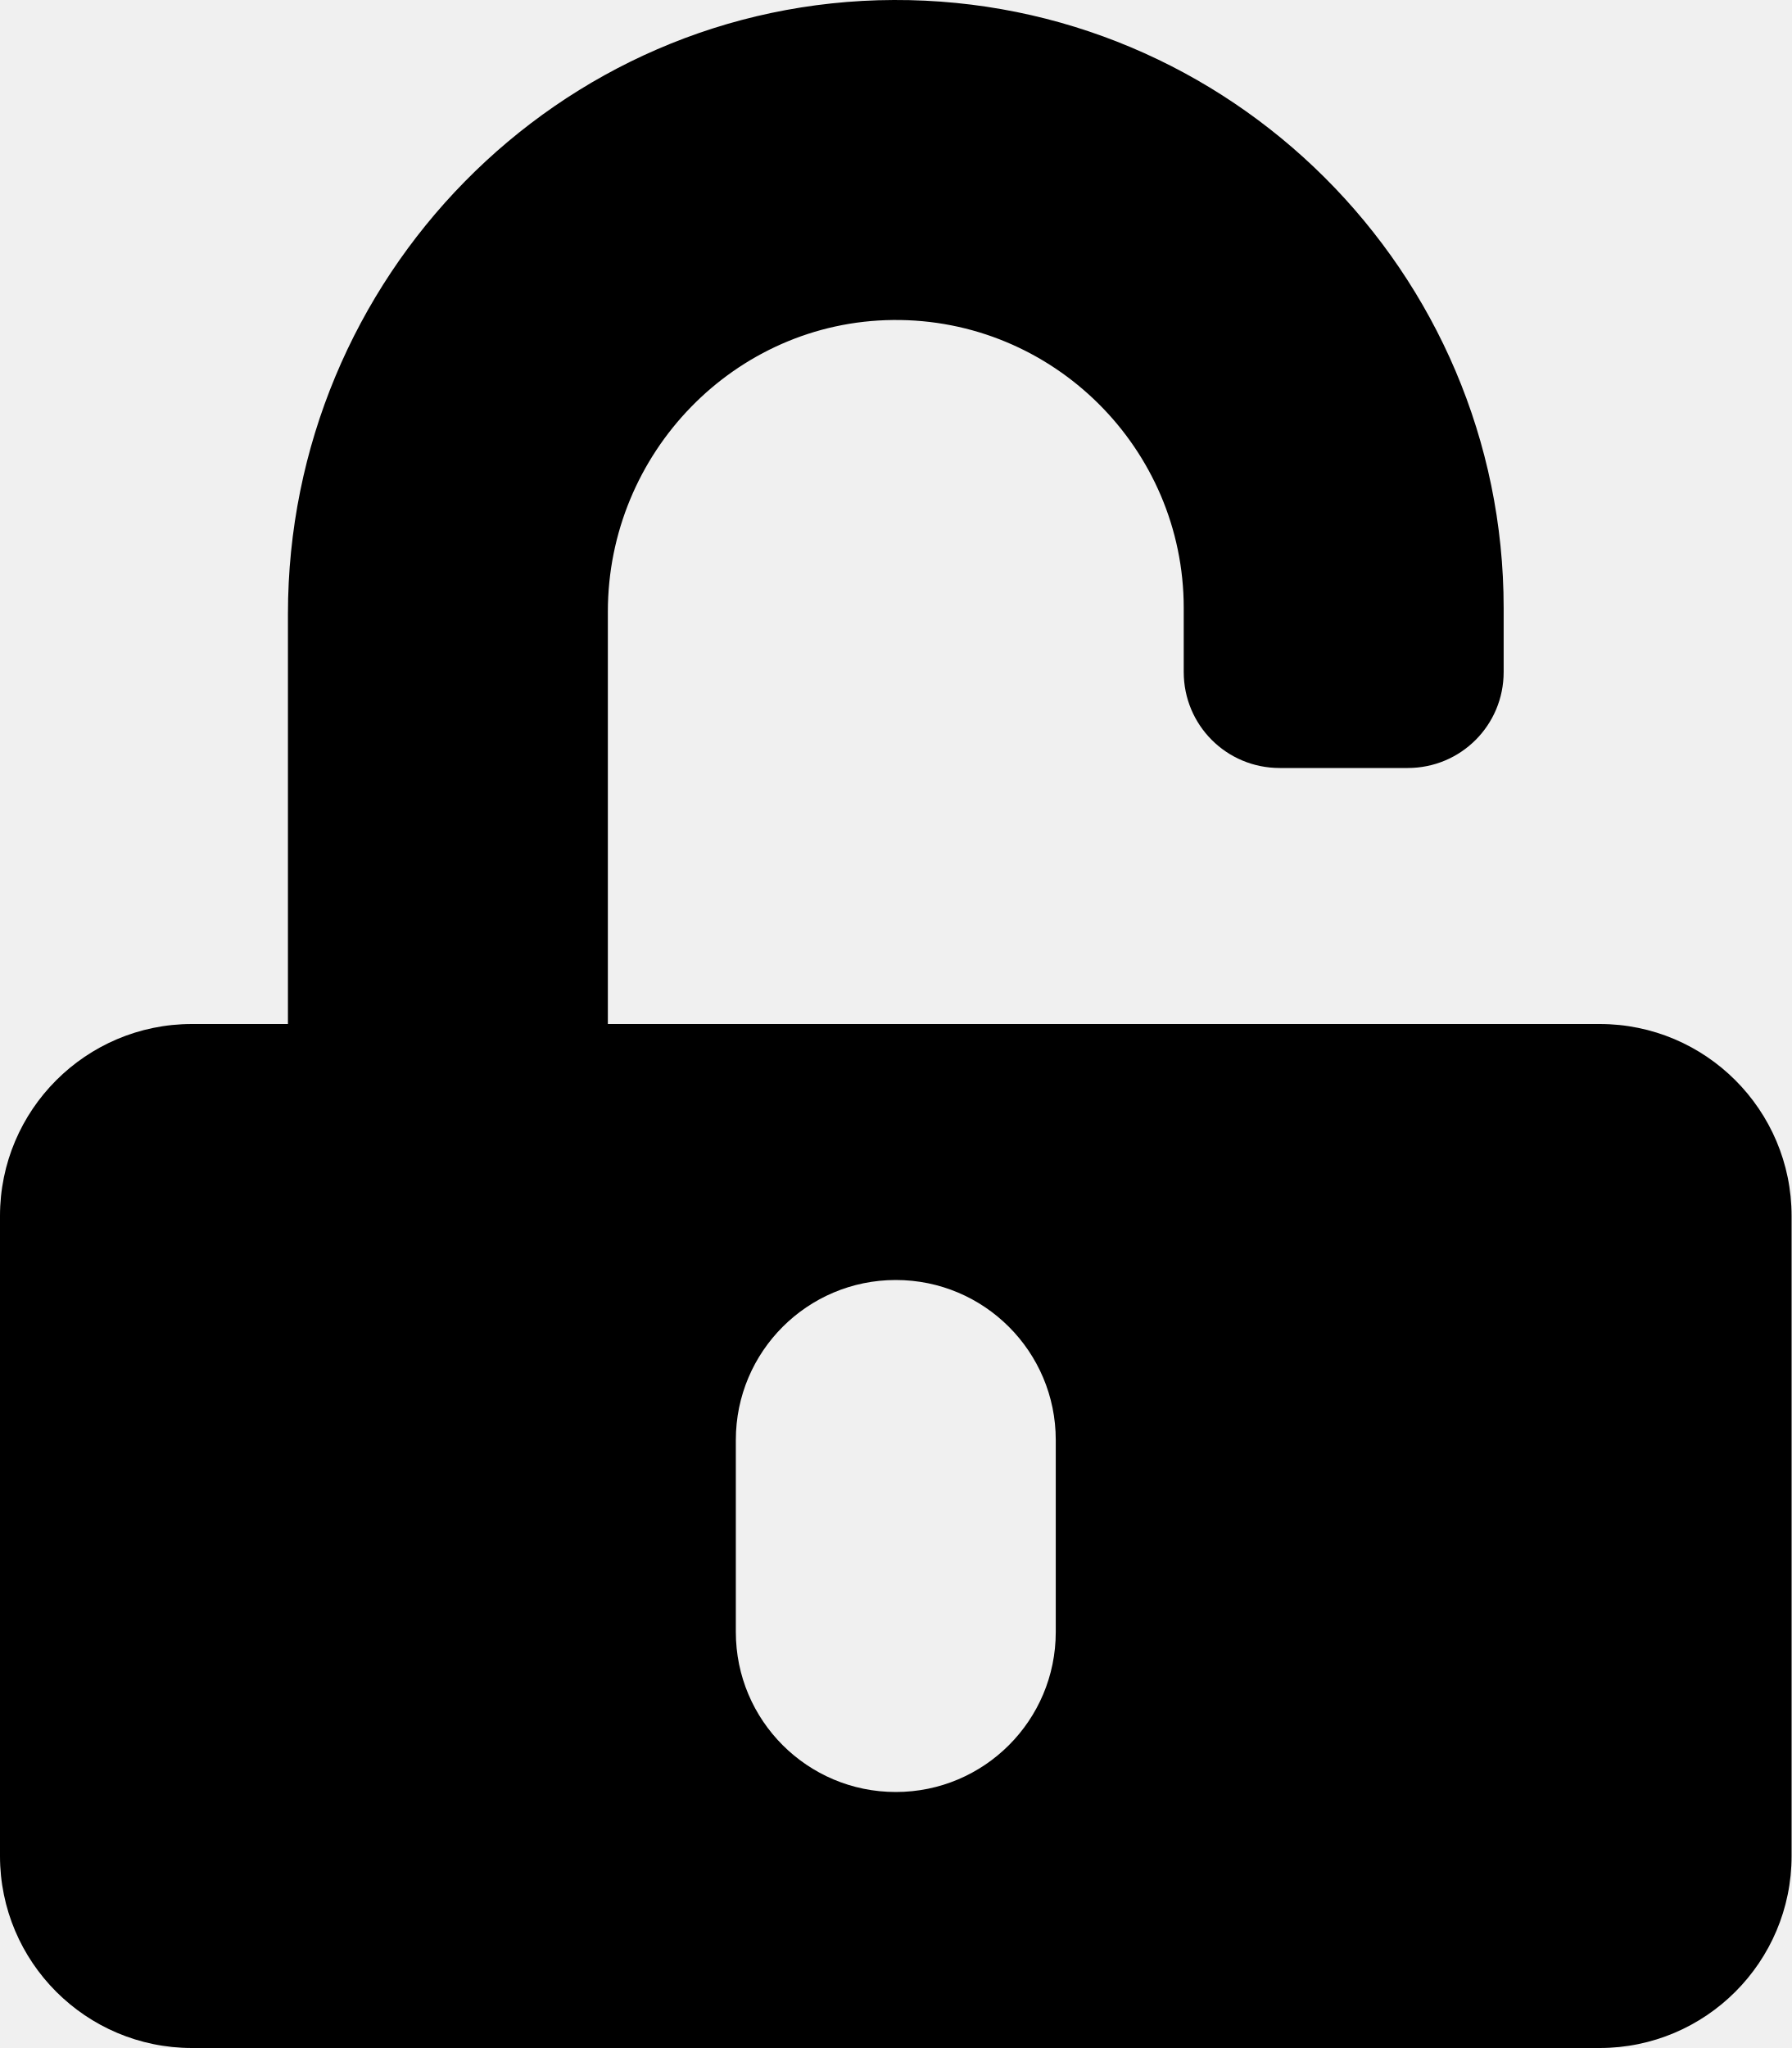
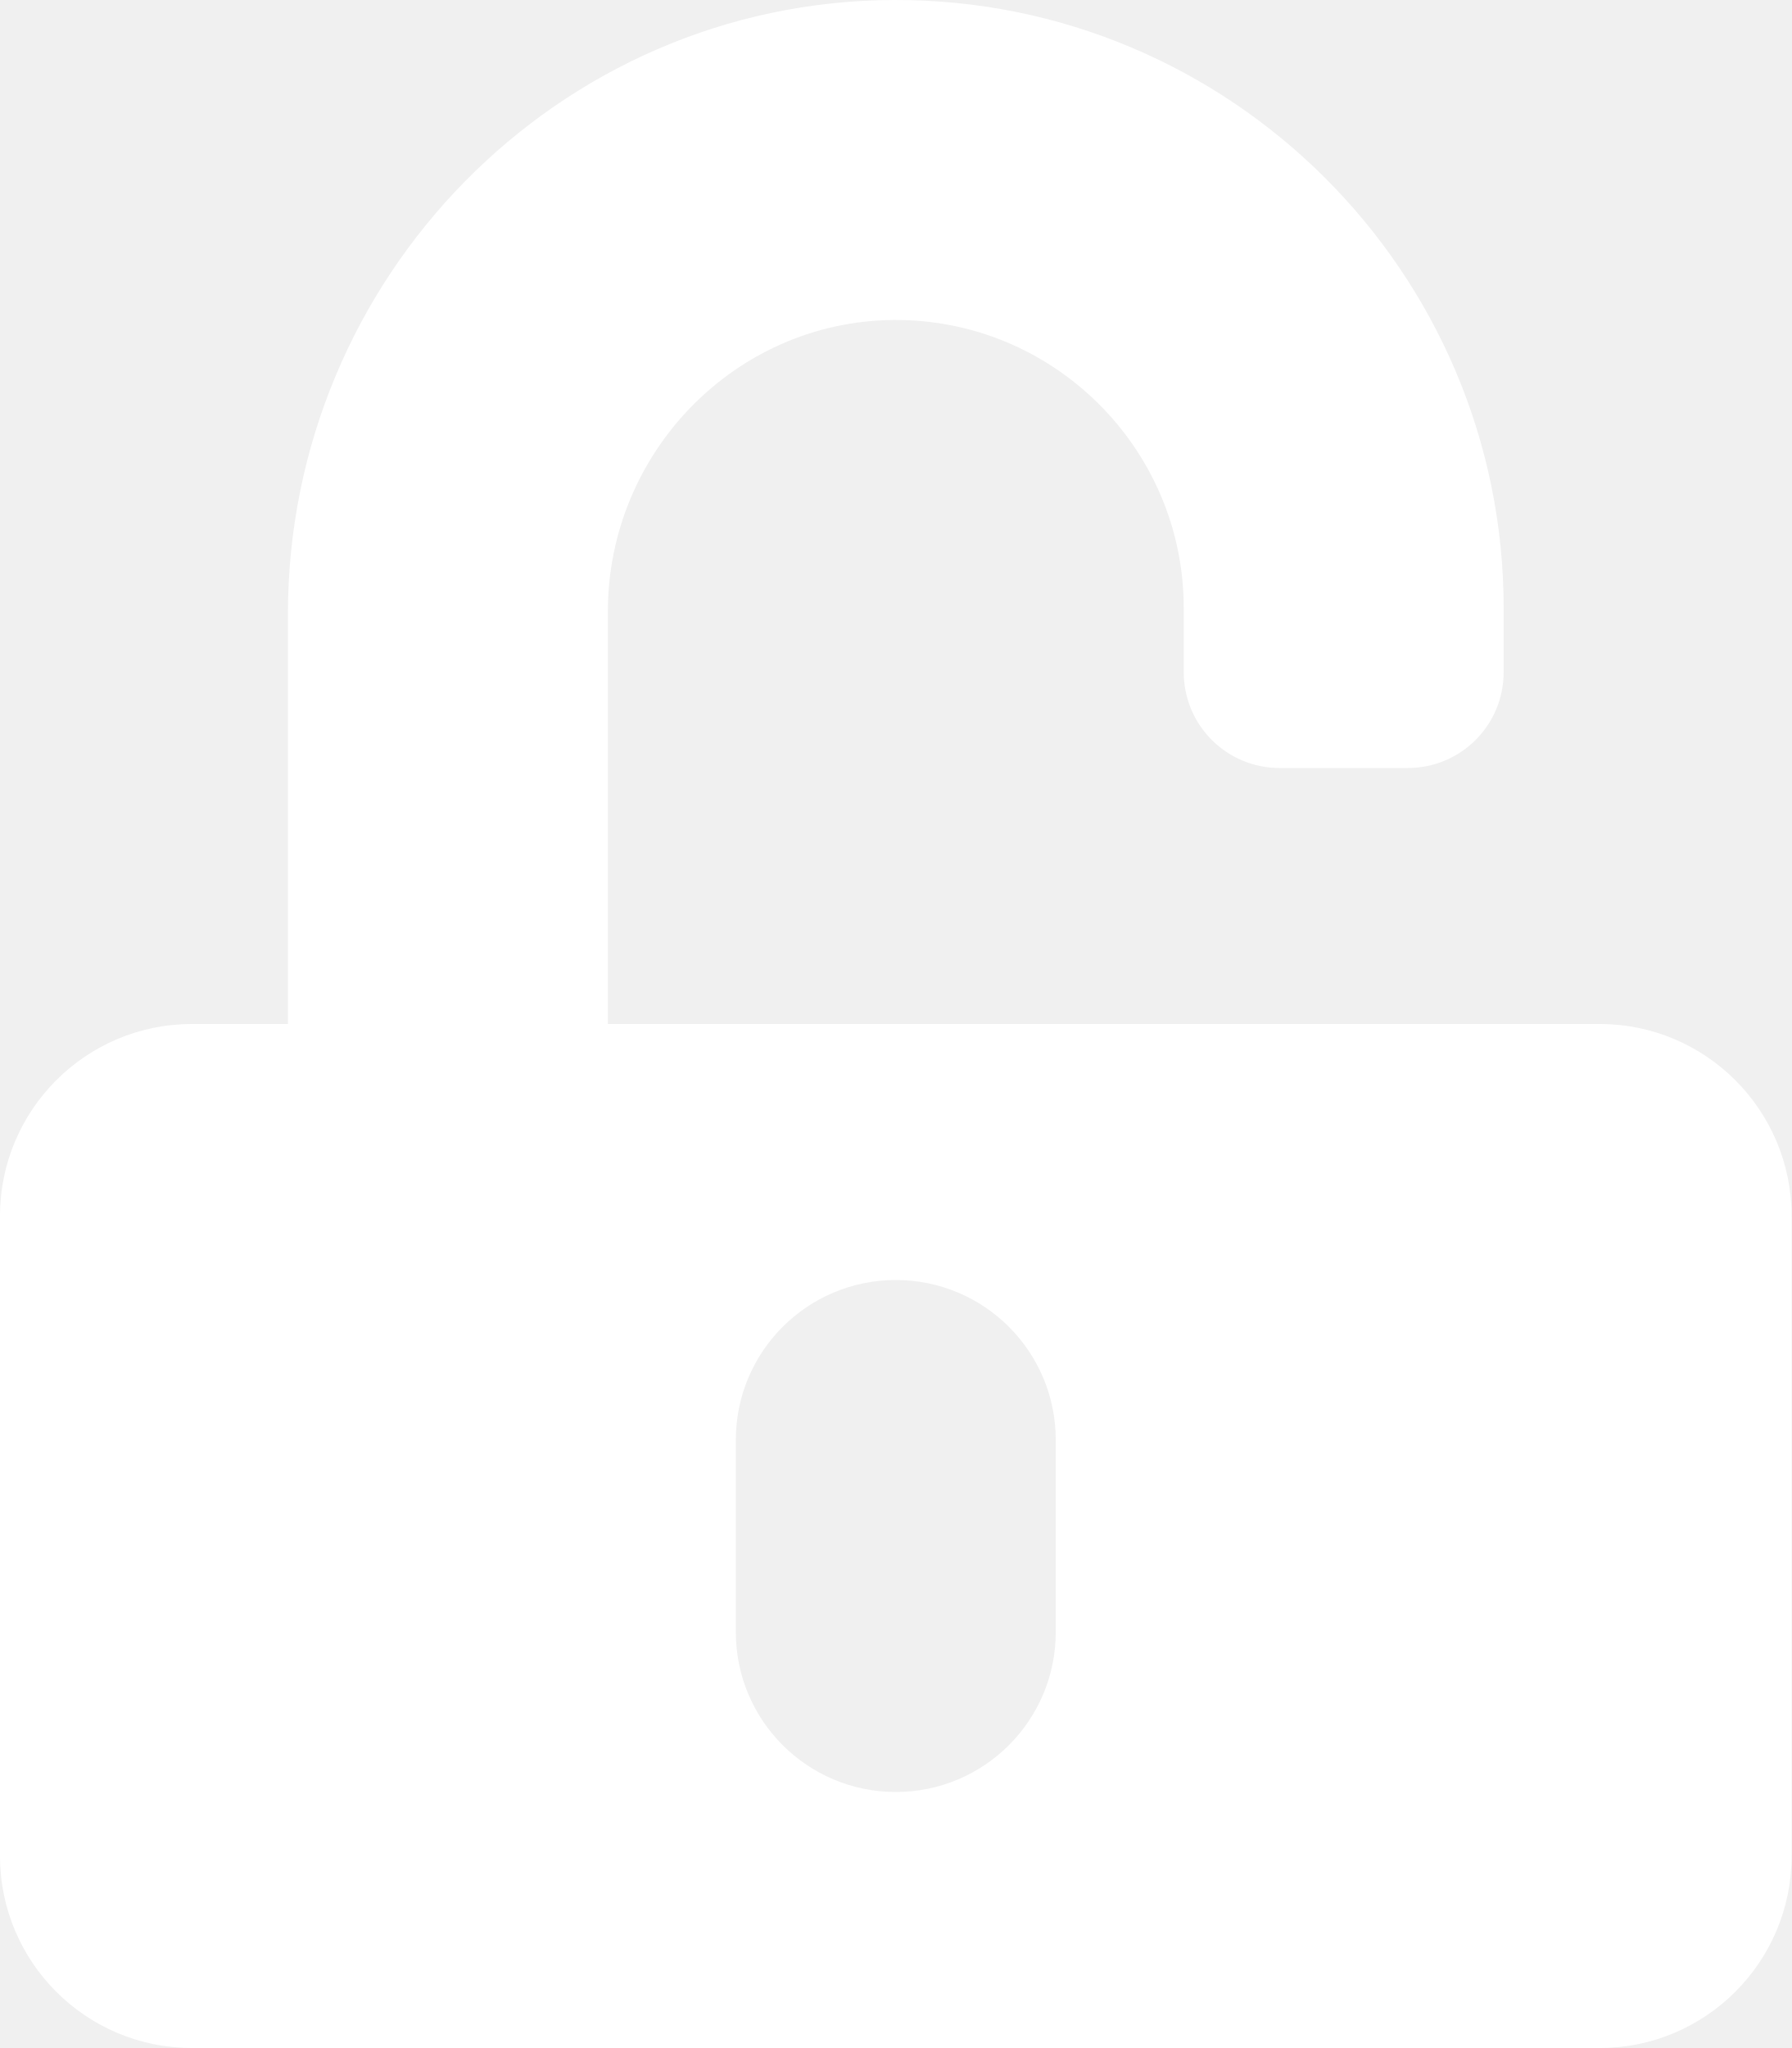
- <svg xmlns="http://www.w3.org/2000/svg" aria-hidden="true" data-prefix="fas" data-icon="unlock-alt" class="svg-inline--fa fa-unlock-alt fa-w-14" role="img" viewBox="0 0 448 512">
-   <path fill="currentColor" d="M400 256H152V152.9c0-39.6 31.7-72.5 71.3-72.9 40-.4 72.7 32.1 72.7 72v16c0 13.3 10.7 24 24 24h32c13.3 0 24-10.7 24-24v-16C376 68 307.5-.3 223.5 0 139.5.3 72 69.5 72 153.5V256H48c-26.5 0-48 21.5-48 48v160c0 26.5 21.5 48 48 48h352c26.5 0 48-21.5 48-48V304c0-26.5-21.5-48-48-48zM264 408c0 22.1-17.9 40-40 40s-40-17.9-40-40v-48c0-22.1 17.9-40 40-40s40 17.9 40 40v48z" />
+ <svg xmlns="http://www.w3.org/2000/svg" version="1.1" id="Layer_1" x="0px" y="0px" viewBox="-81 141 448 512" style="enable-background:new -81 141 448 512;" xml:space="preserve">
+   <style type="text/css">
+ 	.st0{fill:#FFFFFF;}
+ </style>
+   <path class="st0" d="M319,397H71V293.9c0-39.6,31.7-72.5,71.3-72.9c40-0.4,72.7,32.1,72.7,72v16c0,13.3,10.7,24,24,24h32  c13.3,0,24-10.7,24-24v-16c0-84-68.5-152.3-152.5-152S-9,210.5-9,294.5V397h-24c-26.5,0-48,21.5-48,48v160c0,26.5,21.5,48,48,48h352  c26.5,0,48-21.5,48-48V445C367,418.5,345.5,397,319,397z M183,549c0,22.1-17.9,40-40,40s-40-17.9-40-40v-48c0-22.1,17.9-40,40-40  s40,17.9,40,40V549z" />
</svg>
